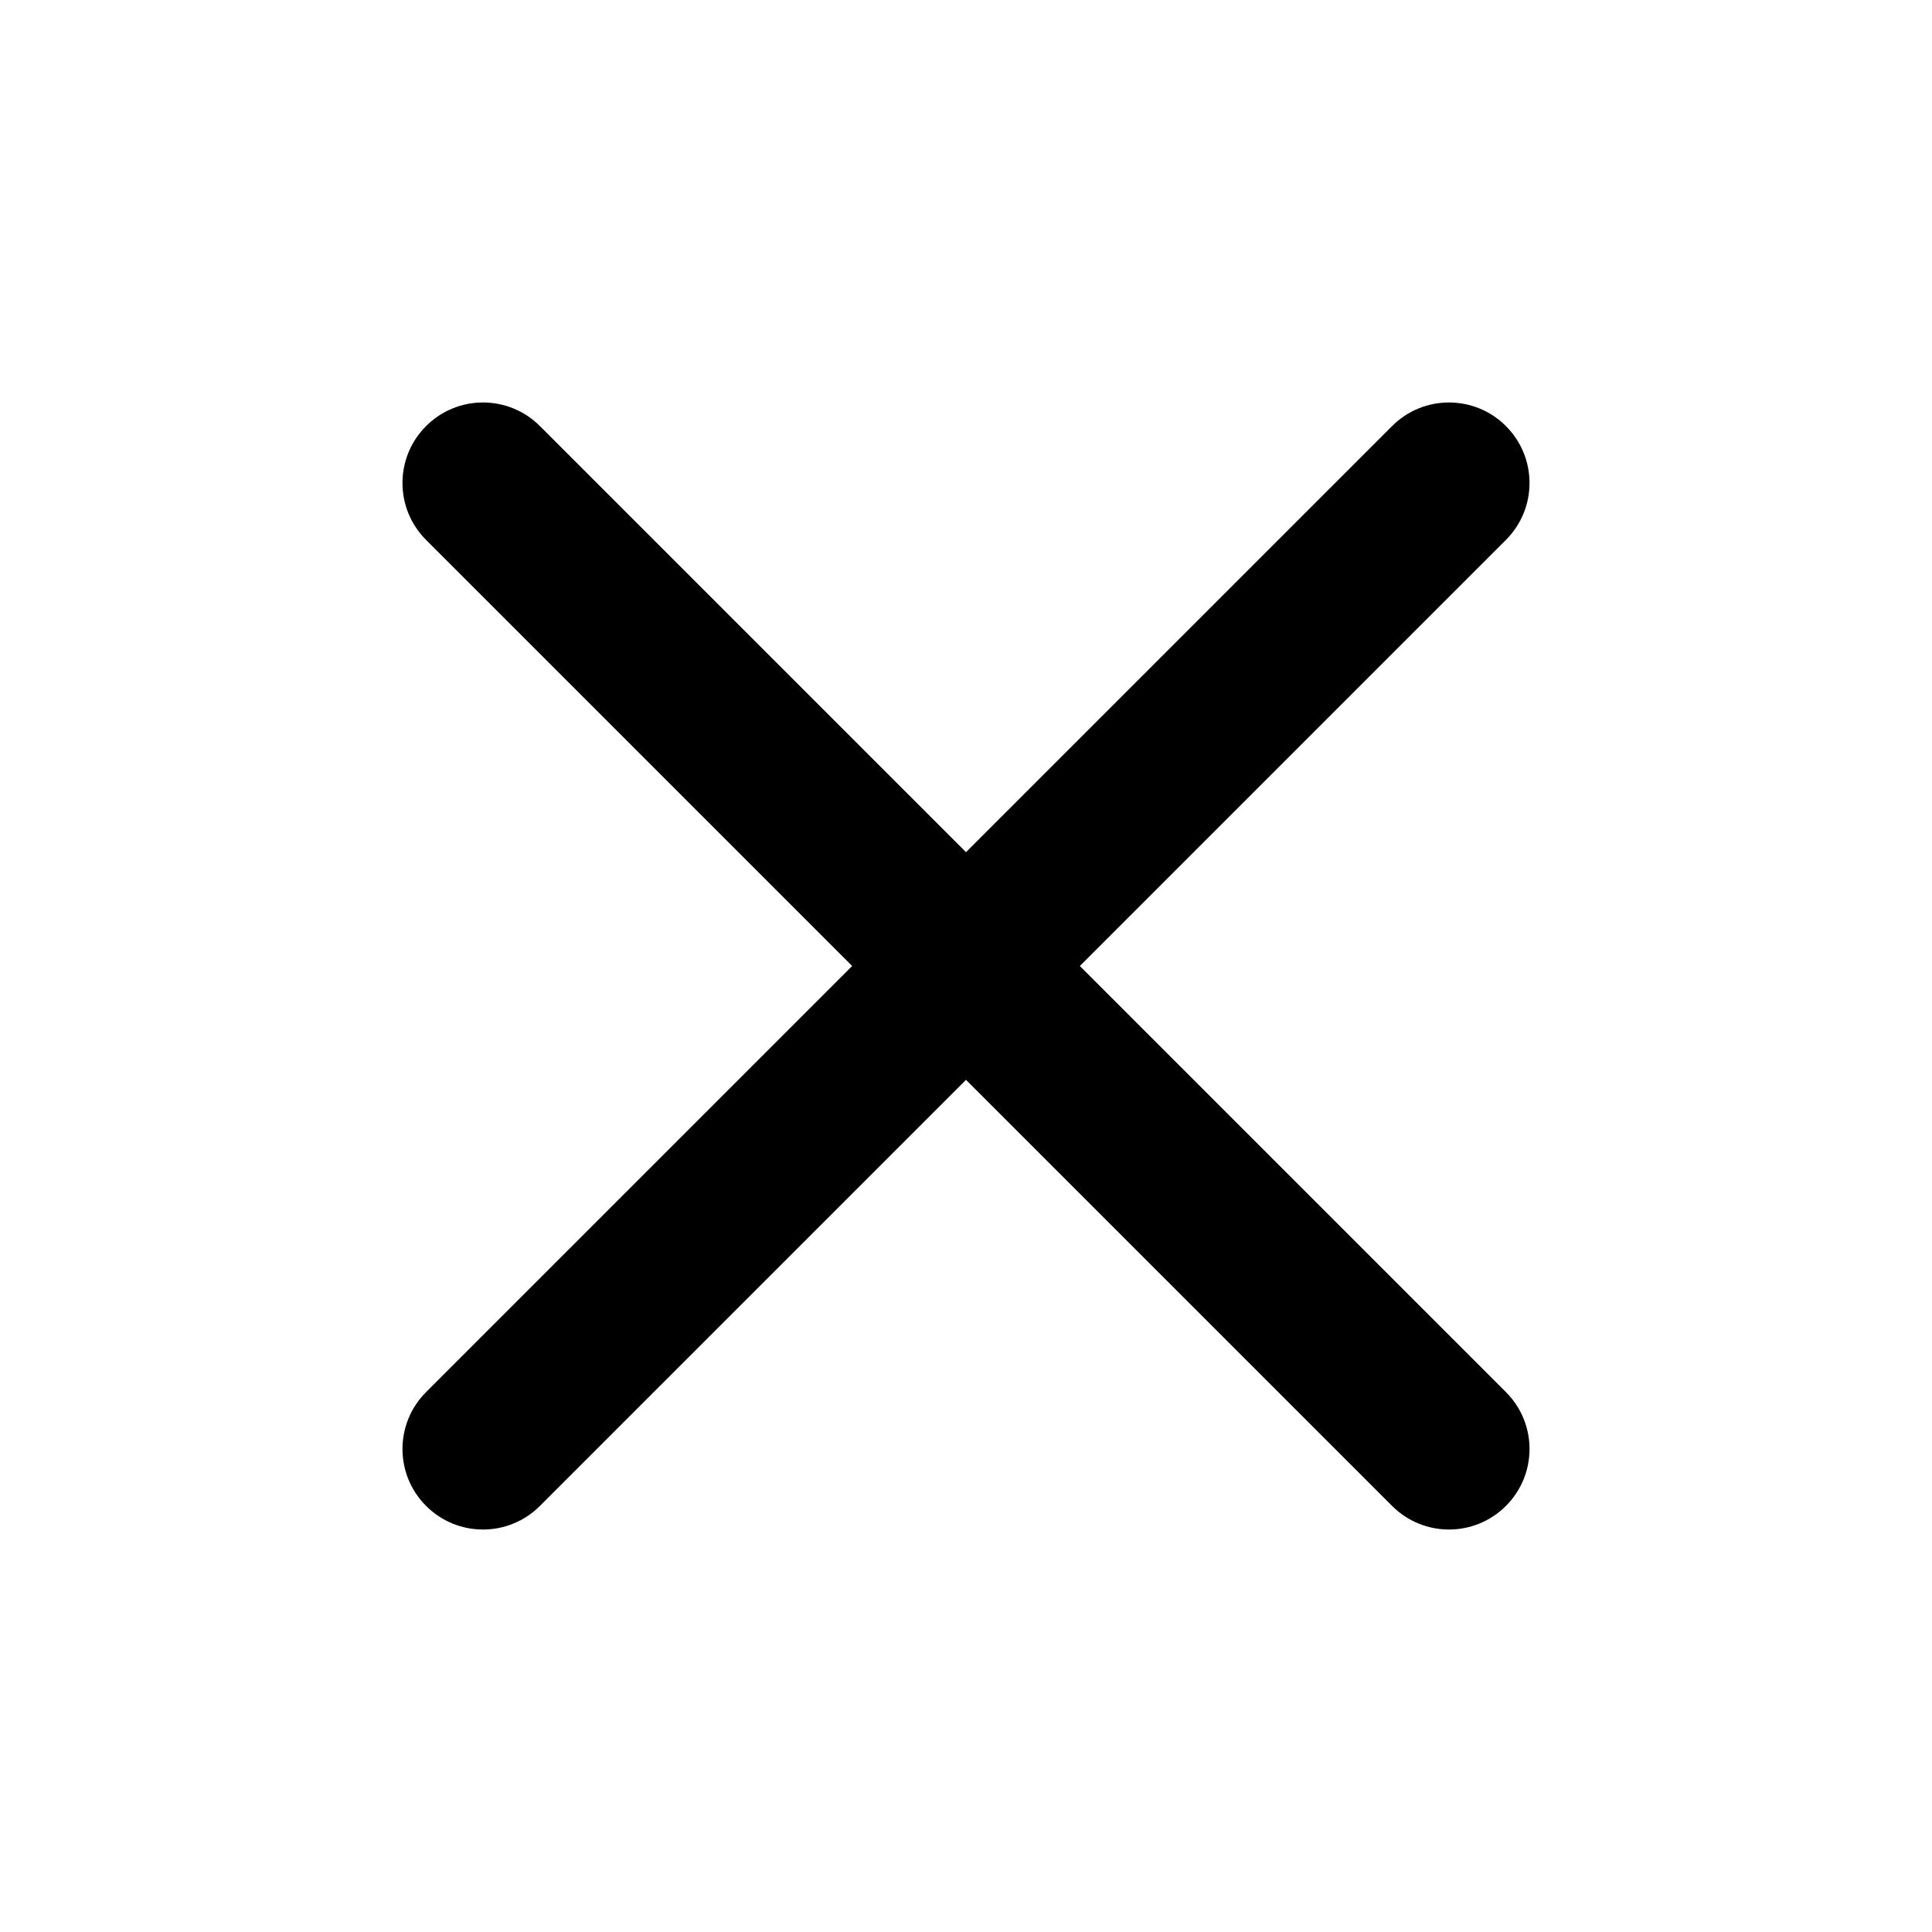
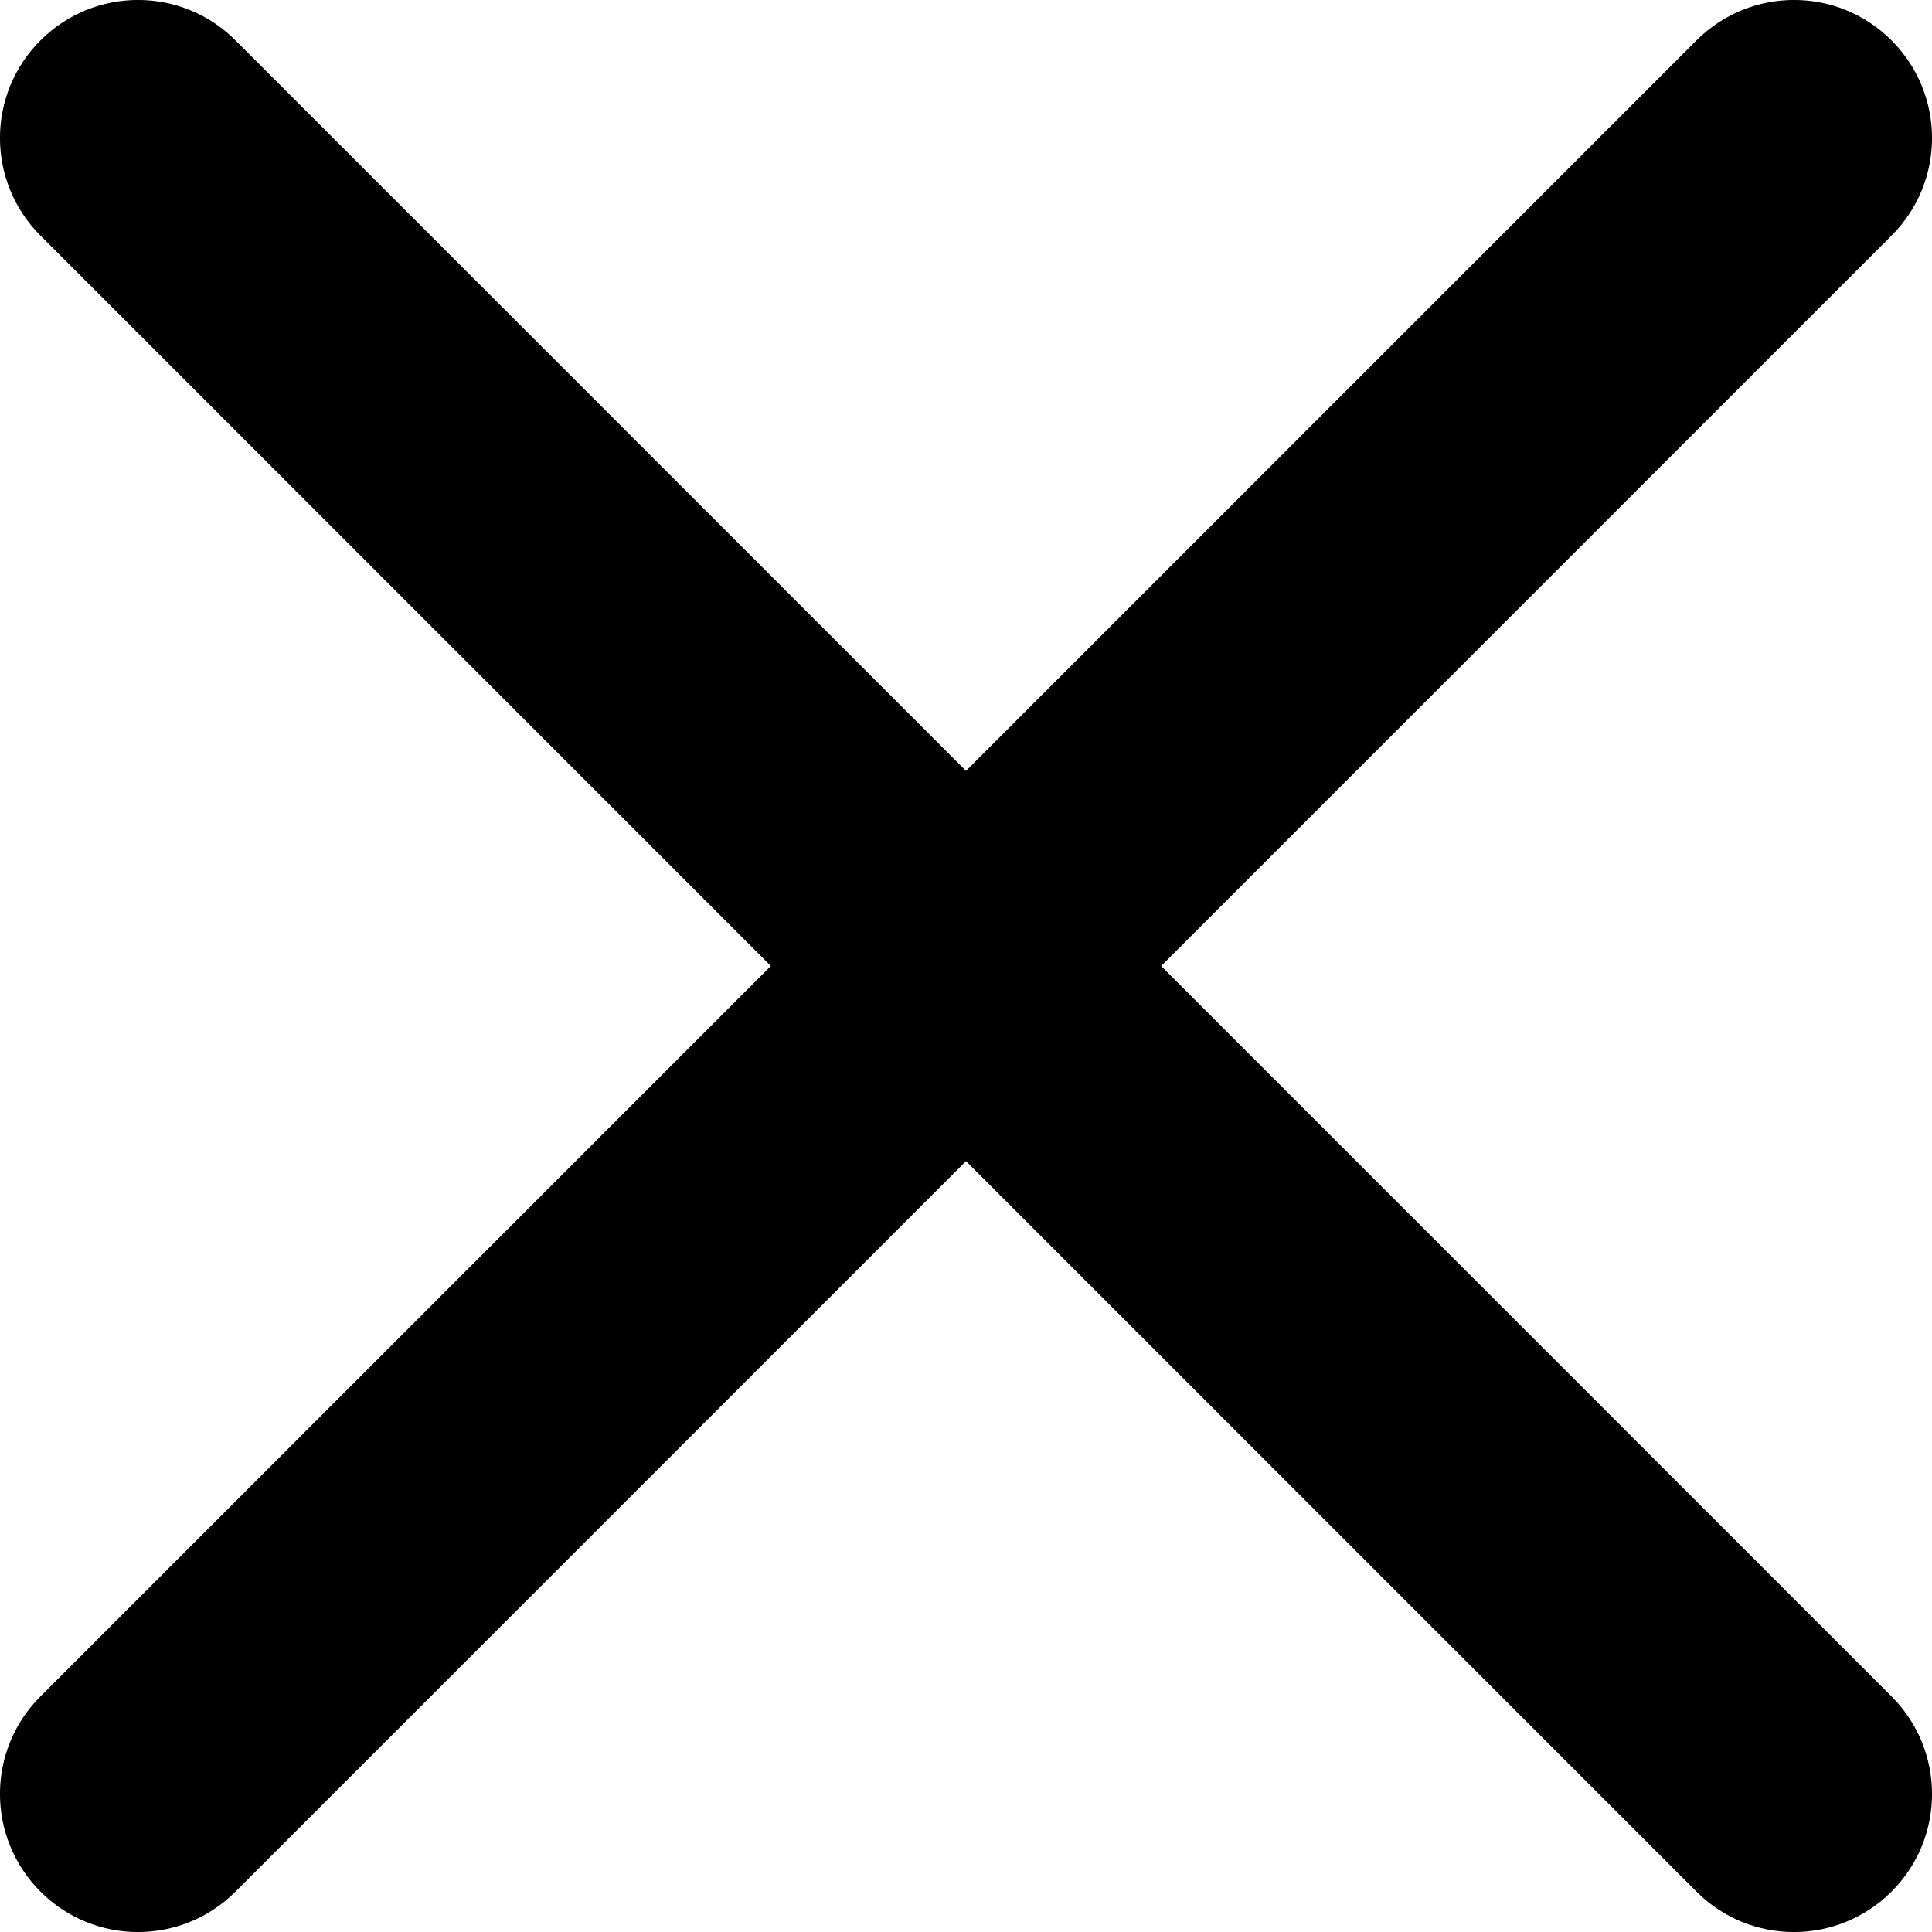
- <svg xmlns="http://www.w3.org/2000/svg" width="24" height="24" viewBox="0 0 24 24">
-   <path d="M12,10.586 L17.293,5.293 C17.683,4.902 18.317,4.902 18.707,5.293 C19.098,5.683 19.098,6.317 18.707,6.707 L13.414,12 L18.707,17.293 C19.098,17.683 19.098,18.317 18.707,18.707 C18.317,19.098 17.683,19.098 17.293,18.707 L12,13.414 L6.707,18.707 C6.317,19.098 5.683,19.098 5.293,18.707 C4.902,18.317 4.902,17.683 5.293,17.293 L10.586,12 L5.293,6.707 C4.902,6.317 4.902,5.683 5.293,5.293 C5.683,4.902 6.317,4.902 6.707,5.293 L12,10.586 Z" />
+ <svg xmlns="http://www.w3.org/2000/svg" width="14" height="14" viewBox="0 0 14 14" version="1.1">
+   <path d="m 7,5.586 5.293,-5.293 c 0.391,-0.391 1.024,-0.391 1.414,0 0.391,0.391 0.391,1.024 0,1.414 L 8.414,7 l 5.293,5.293 c 0.391,0.391 0.391,1.024 0,1.414 -0.391,0.391 -1.024,0.391 -1.414,0 L 7,8.414 1.707,13.707 c -0.391,0.391 -1.024,0.391 -1.414,0 -0.391,-0.391 -0.391,-1.024 0,-1.414 L 5.586,7 0.293,1.707 c -0.391,-0.391 -0.391,-1.024 0,-1.414 0.391,-0.391 1.024,-0.391 1.414,0 z" />
</svg>
